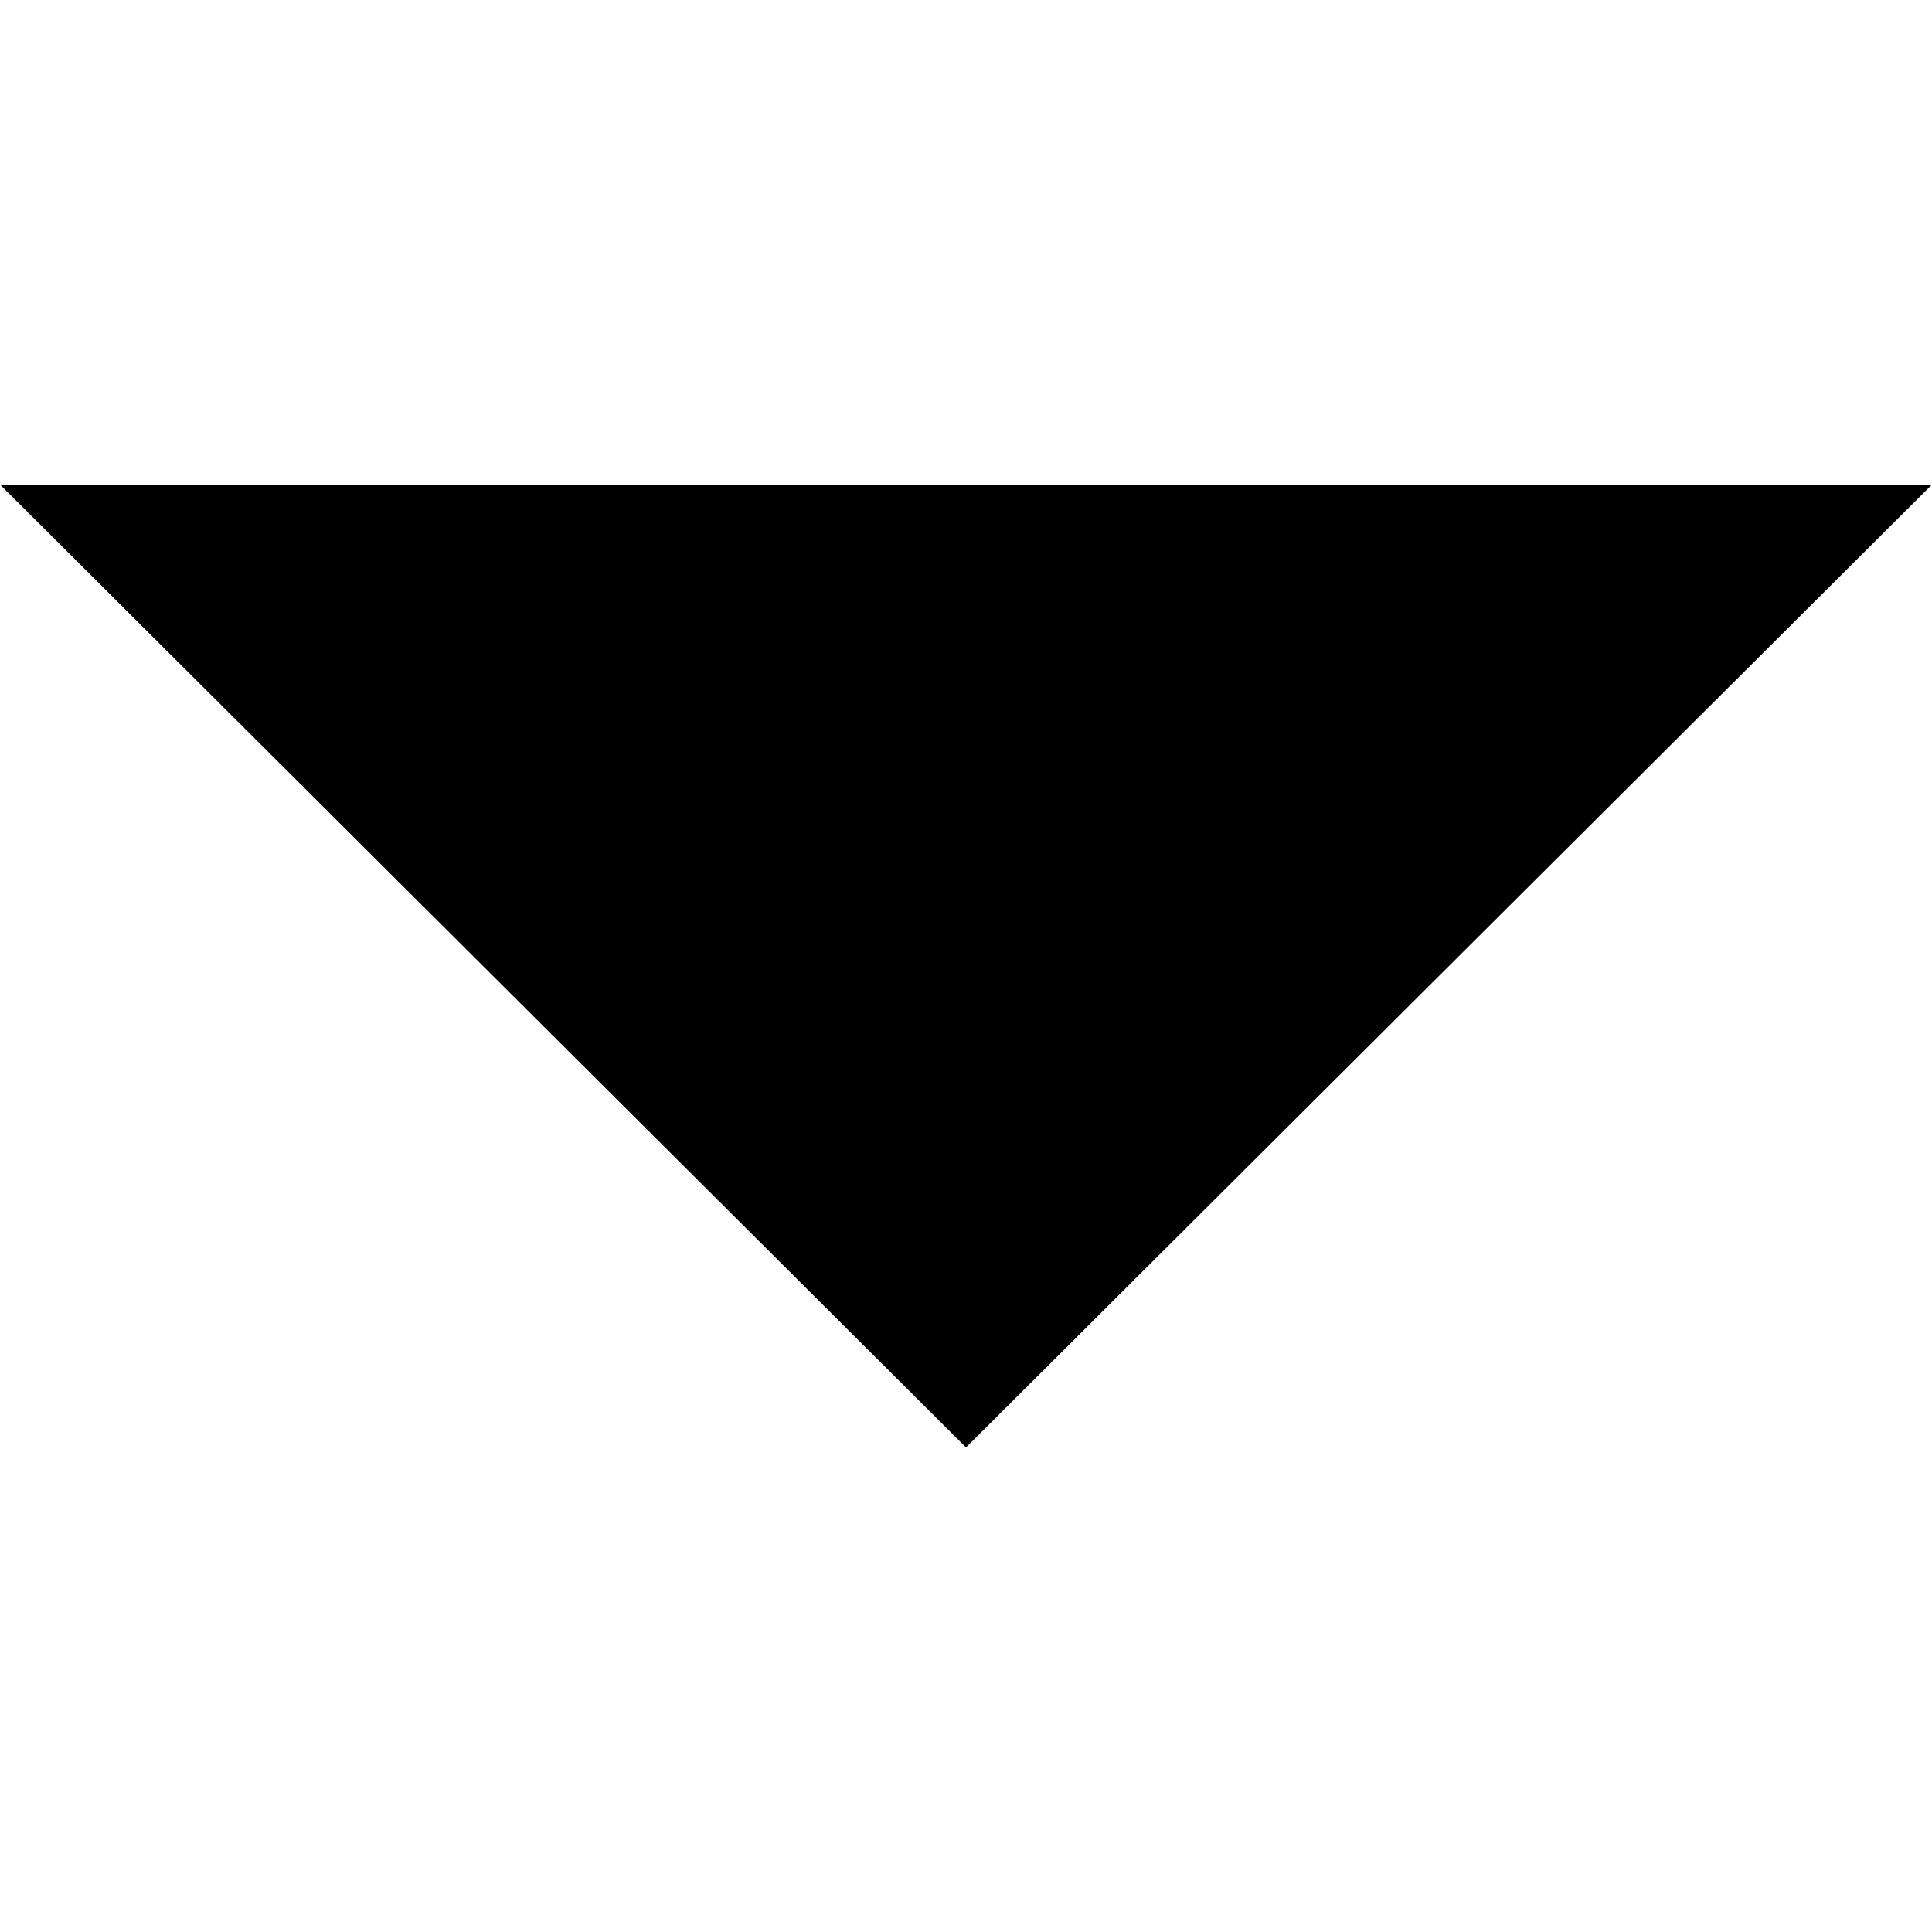
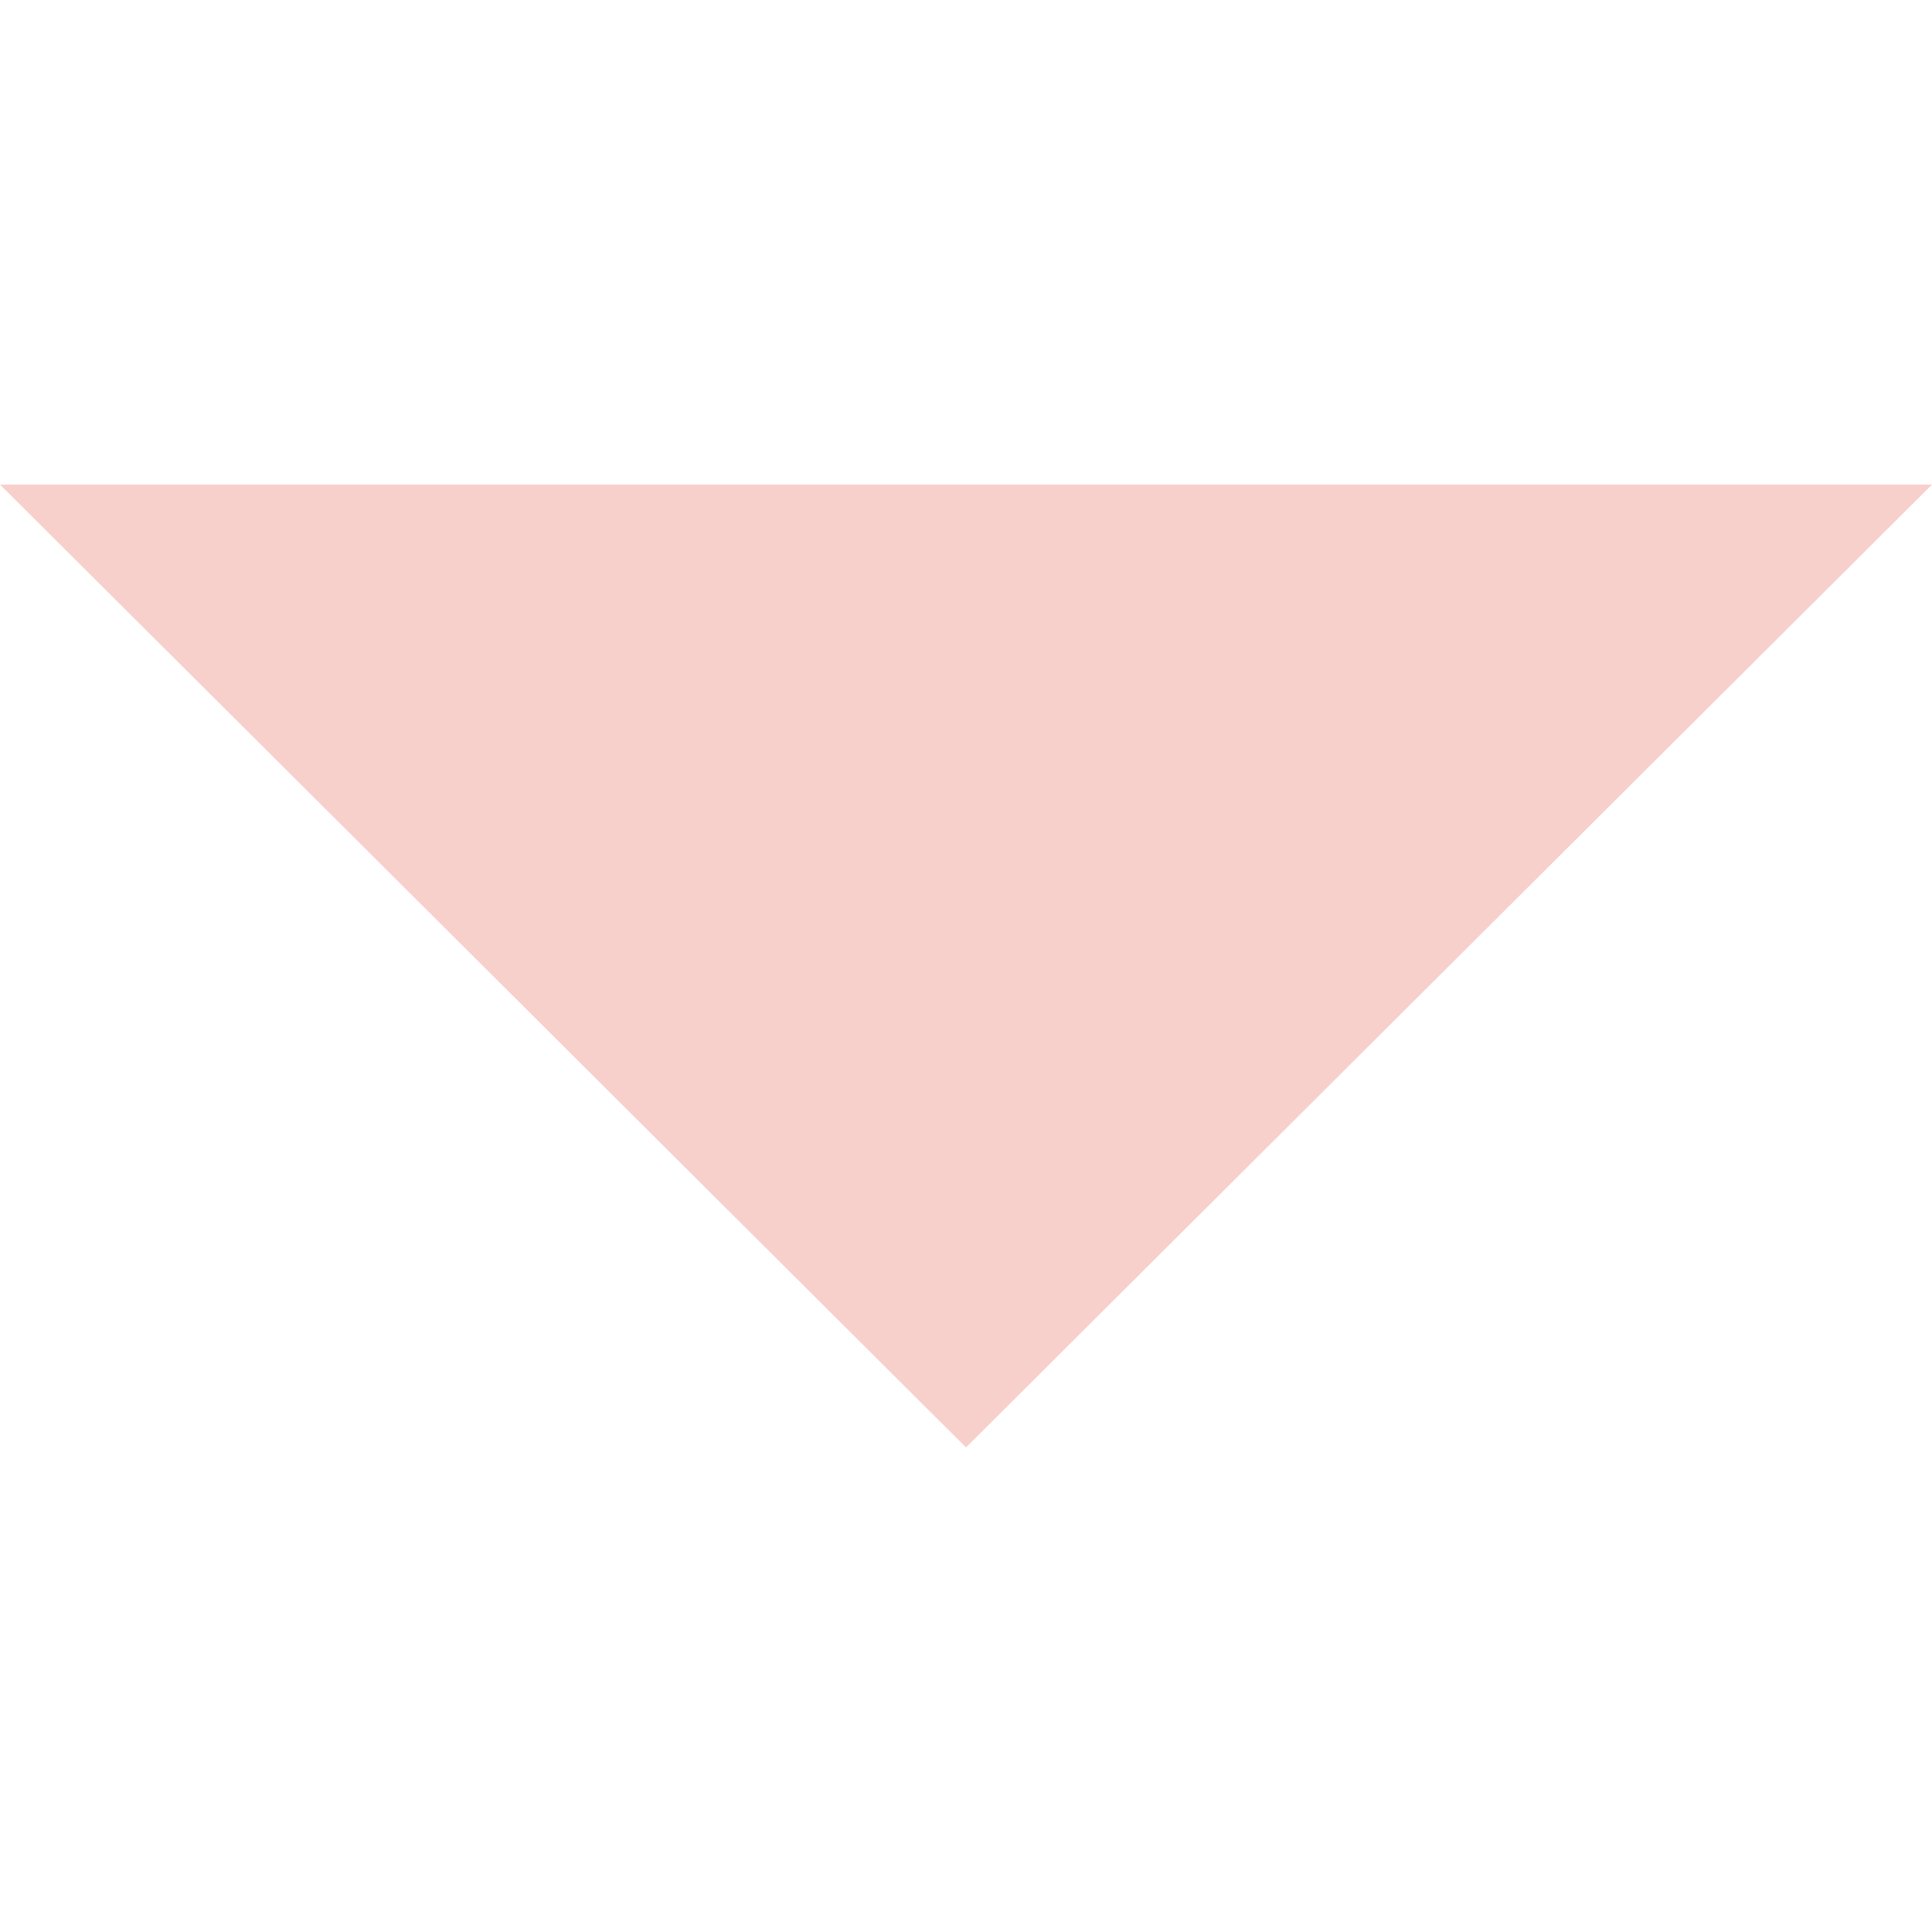
<svg xmlns="http://www.w3.org/2000/svg" version="1.1" id="Layer_1" x="0px" y="0px" viewBox="0 0 386.257 386.257" style="enable-background:new 0 0 386.257 386.257;" xml:space="preserve">
-   <polygon points="0,96.879 193.129,289.379 386.257,96.879 " />
+   <polygon points="0,96.879 193.129,289.379 386.257,96.879 " fill="#f7d0cb" />
  <g>
</g>
  <g>
</g>
  <g>
</g>
  <g>
</g>
  <g>
</g>
  <g>
</g>
  <g>
</g>
  <g>
</g>
  <g>
</g>
  <g>
</g>
  <g>
</g>
  <g>
</g>
  <g>
</g>
  <g>
</g>
  <g>
</g>
</svg>
